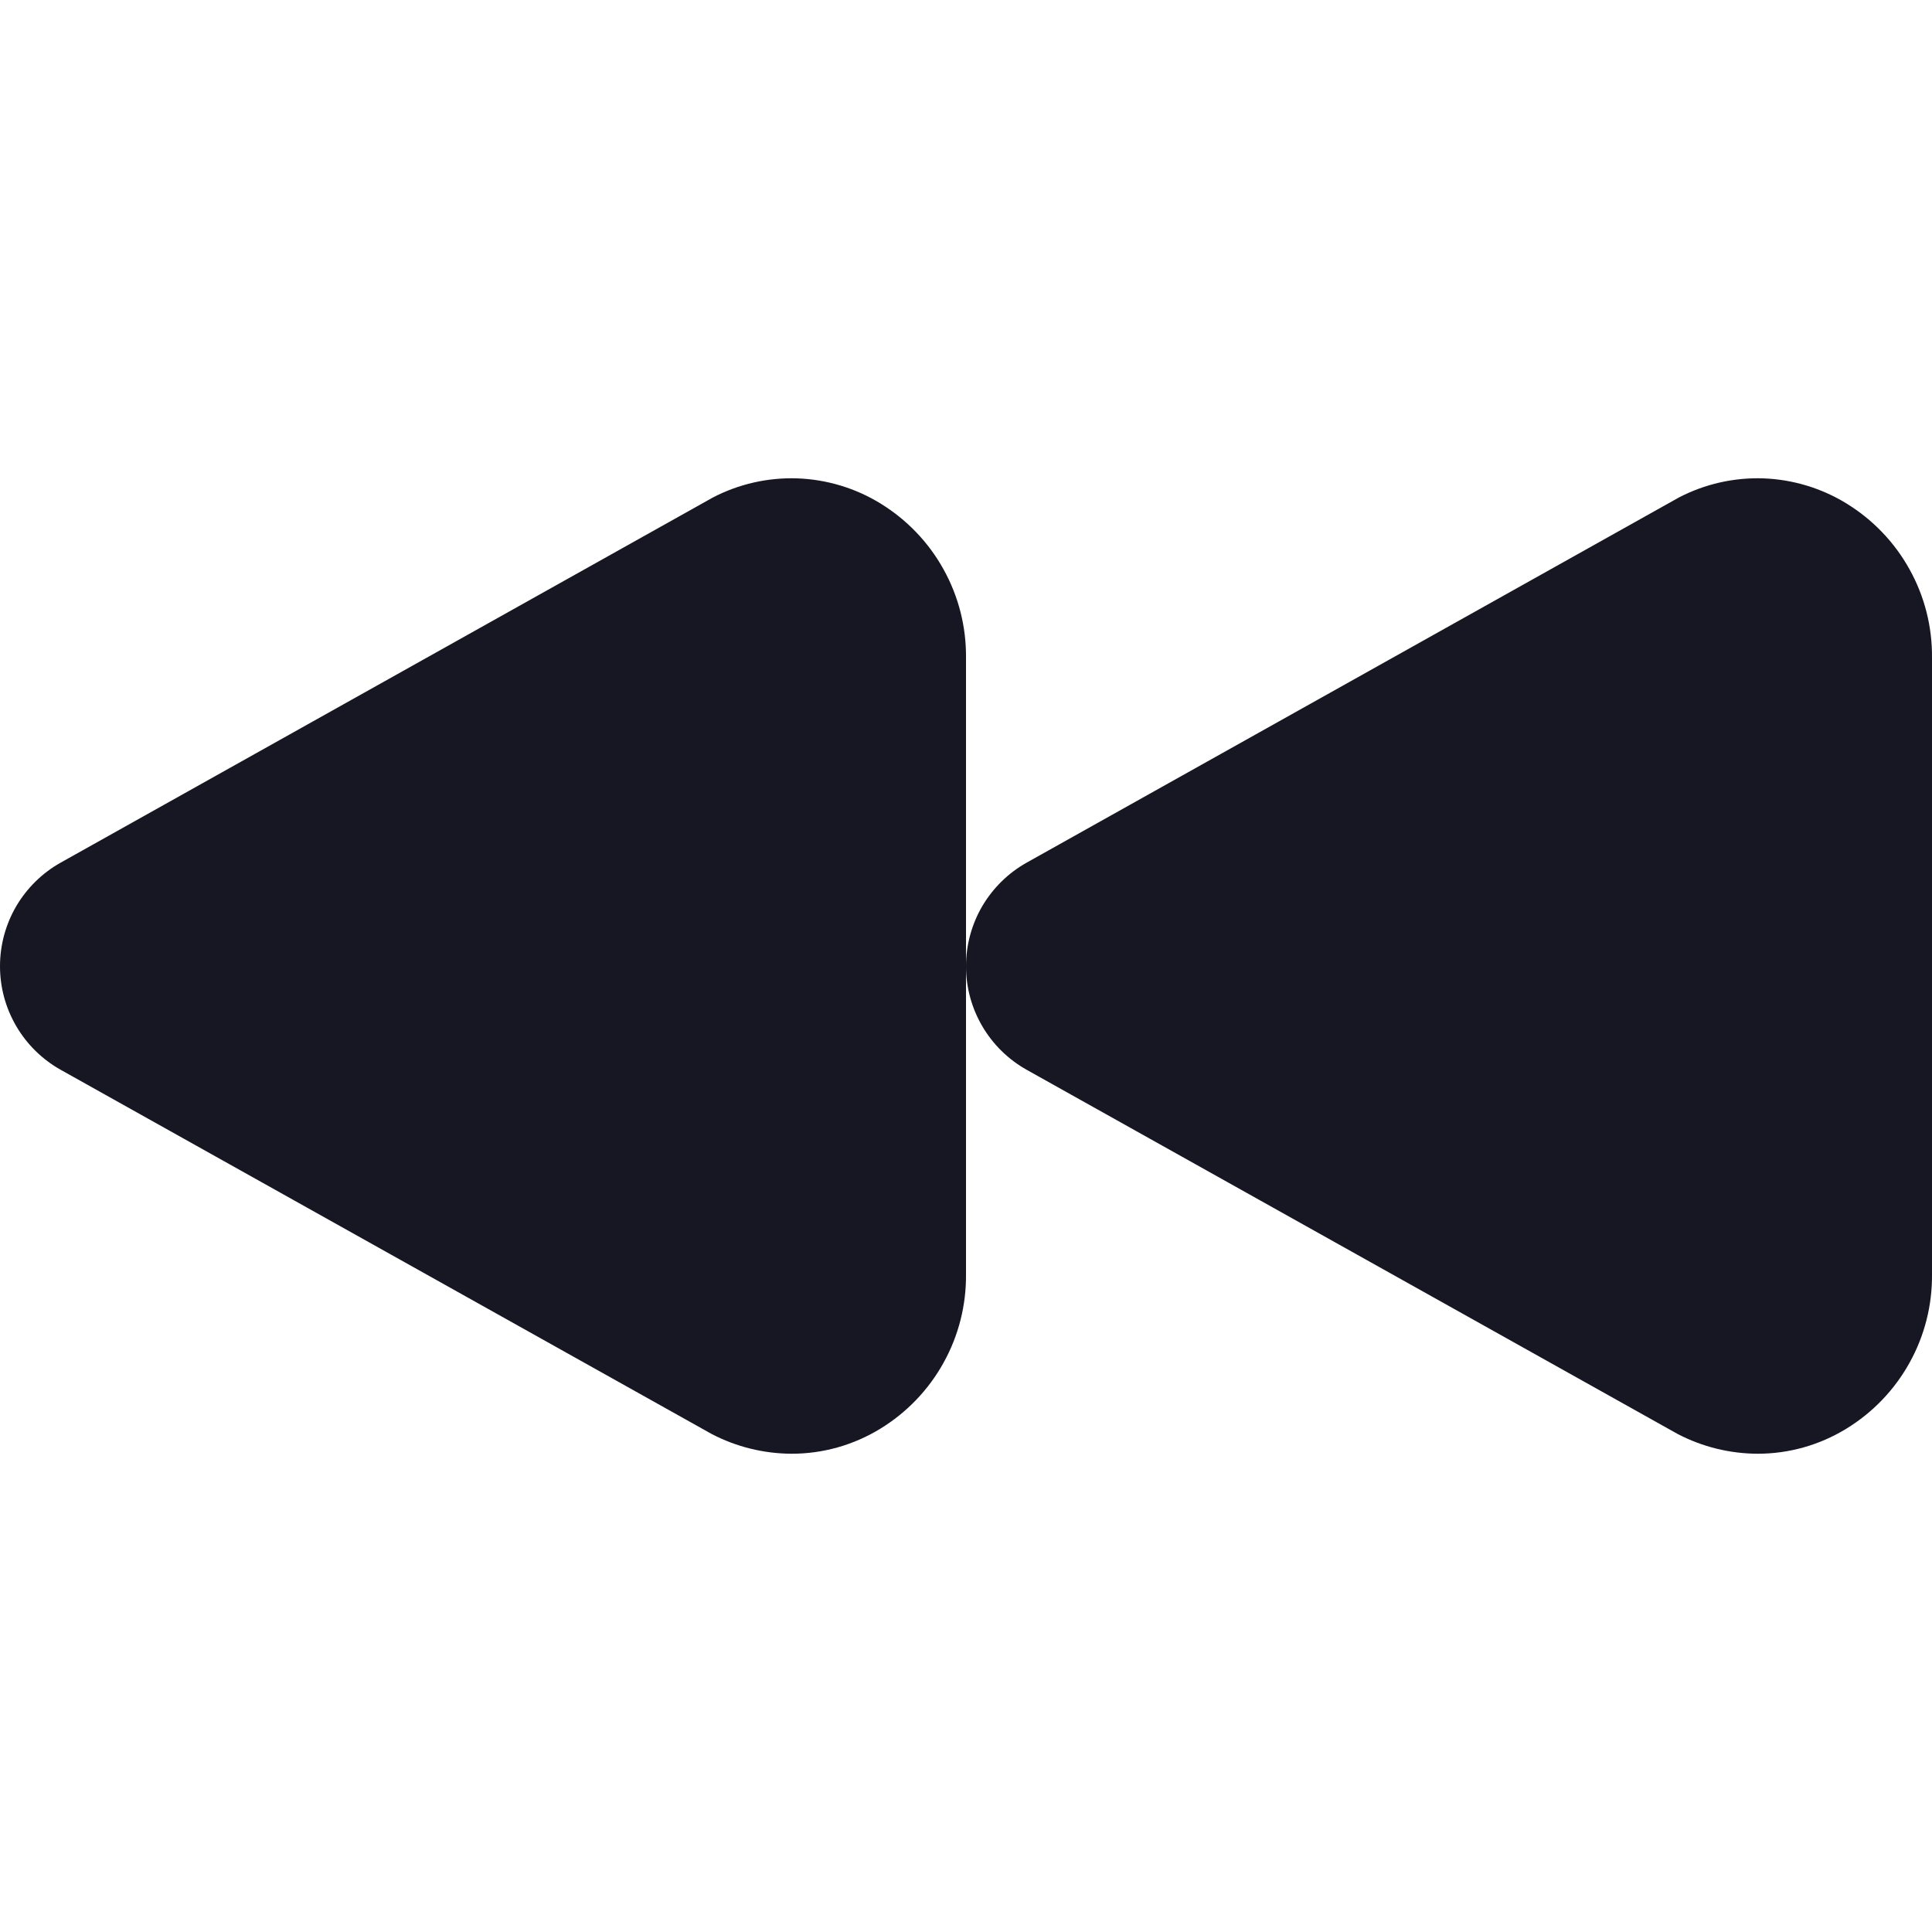
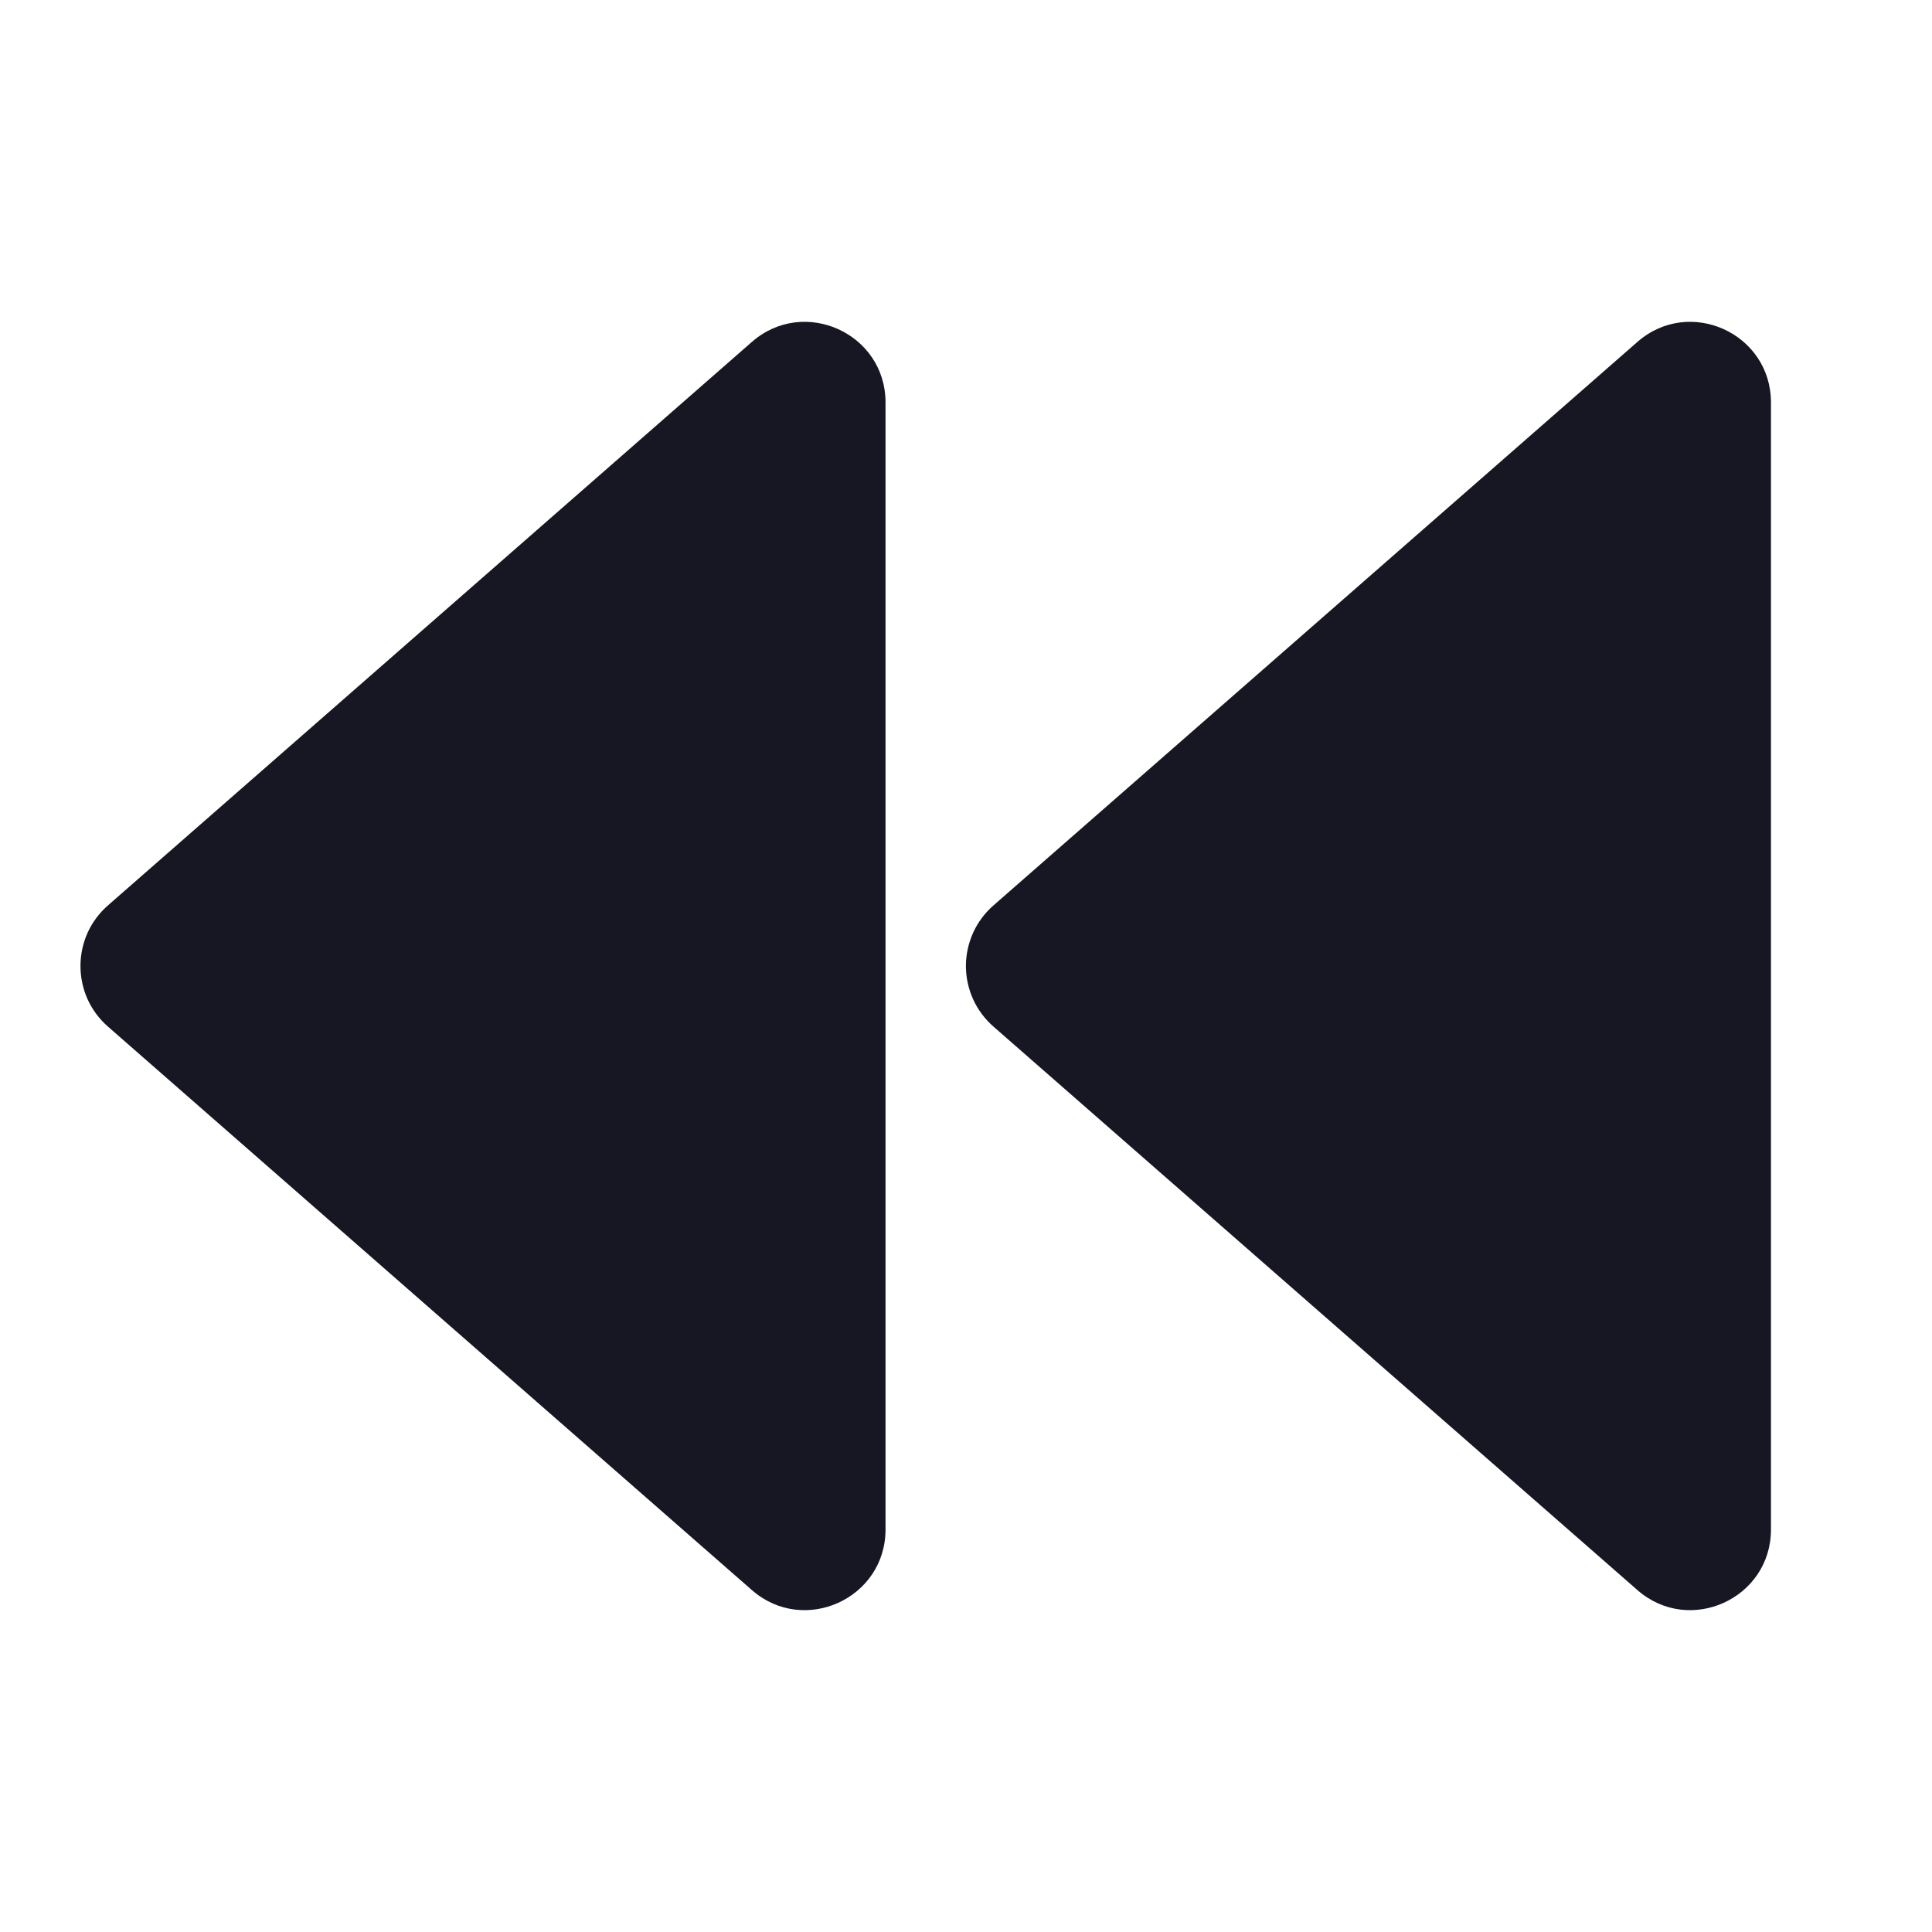
<svg xmlns="http://www.w3.org/2000/svg" width="20" height="20" viewBox="0 0 20 20" fill="none">
-   <path d="M10.628 8.93L17.378 5.151C17.648 5.01 17.949 4.942 18.253 4.952C18.557 4.963 18.854 5.052 19.113 5.211C19.386 5.378 19.612 5.613 19.767 5.893C19.923 6.173 20.003 6.488 20 6.809V13.192C20.003 13.512 19.923 13.828 19.767 14.108C19.612 14.388 19.386 14.623 19.113 14.79C18.837 14.959 18.52 15.049 18.196 15.049C17.907 15.048 17.622 14.978 17.366 14.844L10.629 11.075C10.438 10.968 10.279 10.812 10.169 10.624C10.058 10.435 10 10.221 10 10.002C10 9.784 10.058 9.57 10.168 9.381C10.279 9.193 10.437 9.037 10.628 8.93V8.93Z" fill="#171723" />
-   <path d="M0.628 8.93L7.378 5.151C7.648 5.01 7.949 4.942 8.253 4.952C8.557 4.963 8.854 5.052 9.113 5.211C9.386 5.378 9.612 5.613 9.767 5.893C9.923 6.173 10.003 6.488 10 6.809V13.192C10.003 13.512 9.923 13.828 9.767 14.108C9.612 14.388 9.386 14.623 9.113 14.79C8.837 14.959 8.52 15.049 8.196 15.049C7.907 15.048 7.622 14.978 7.366 14.844L0.629 11.075C0.438 10.968 0.279 10.812 0.169 10.624C0.058 10.435 8.08314e-05 10.221 8.40277e-08 10.003C-8.06633e-05 9.784 0.058 9.57 0.168 9.381C0.279 9.193 0.437 9.037 0.628 8.93Z" fill="#171723" />
+   <path d="M16.951 3.539L10.284 9.373C10.195 9.451 10.123 9.547 10.074 9.655C10.025 9.764 9.999 9.881 9.999 10C9.999 10.119 10.025 10.236 10.074 10.345C10.123 10.453 10.195 10.549 10.284 10.627L16.951 16.461C17.49 16.932 18.333 16.549 18.333 15.833V4.167C18.333 3.45 17.49 3.068 16.951 3.539Z" fill="#171723" />
+   <path d="M7.784 3.539L1.117 9.373C1.028 9.451 0.956 9.547 0.907 9.655C0.858 9.764 0.833 9.881 0.833 10C0.833 10.119 0.858 10.236 0.907 10.345C0.956 10.453 1.028 10.549 1.117 10.627L7.784 16.461C8.323 16.932 9.167 16.549 9.167 15.833V4.167C9.167 3.45 8.323 3.068 7.784 3.539Z" fill="#171723" />
</svg>
